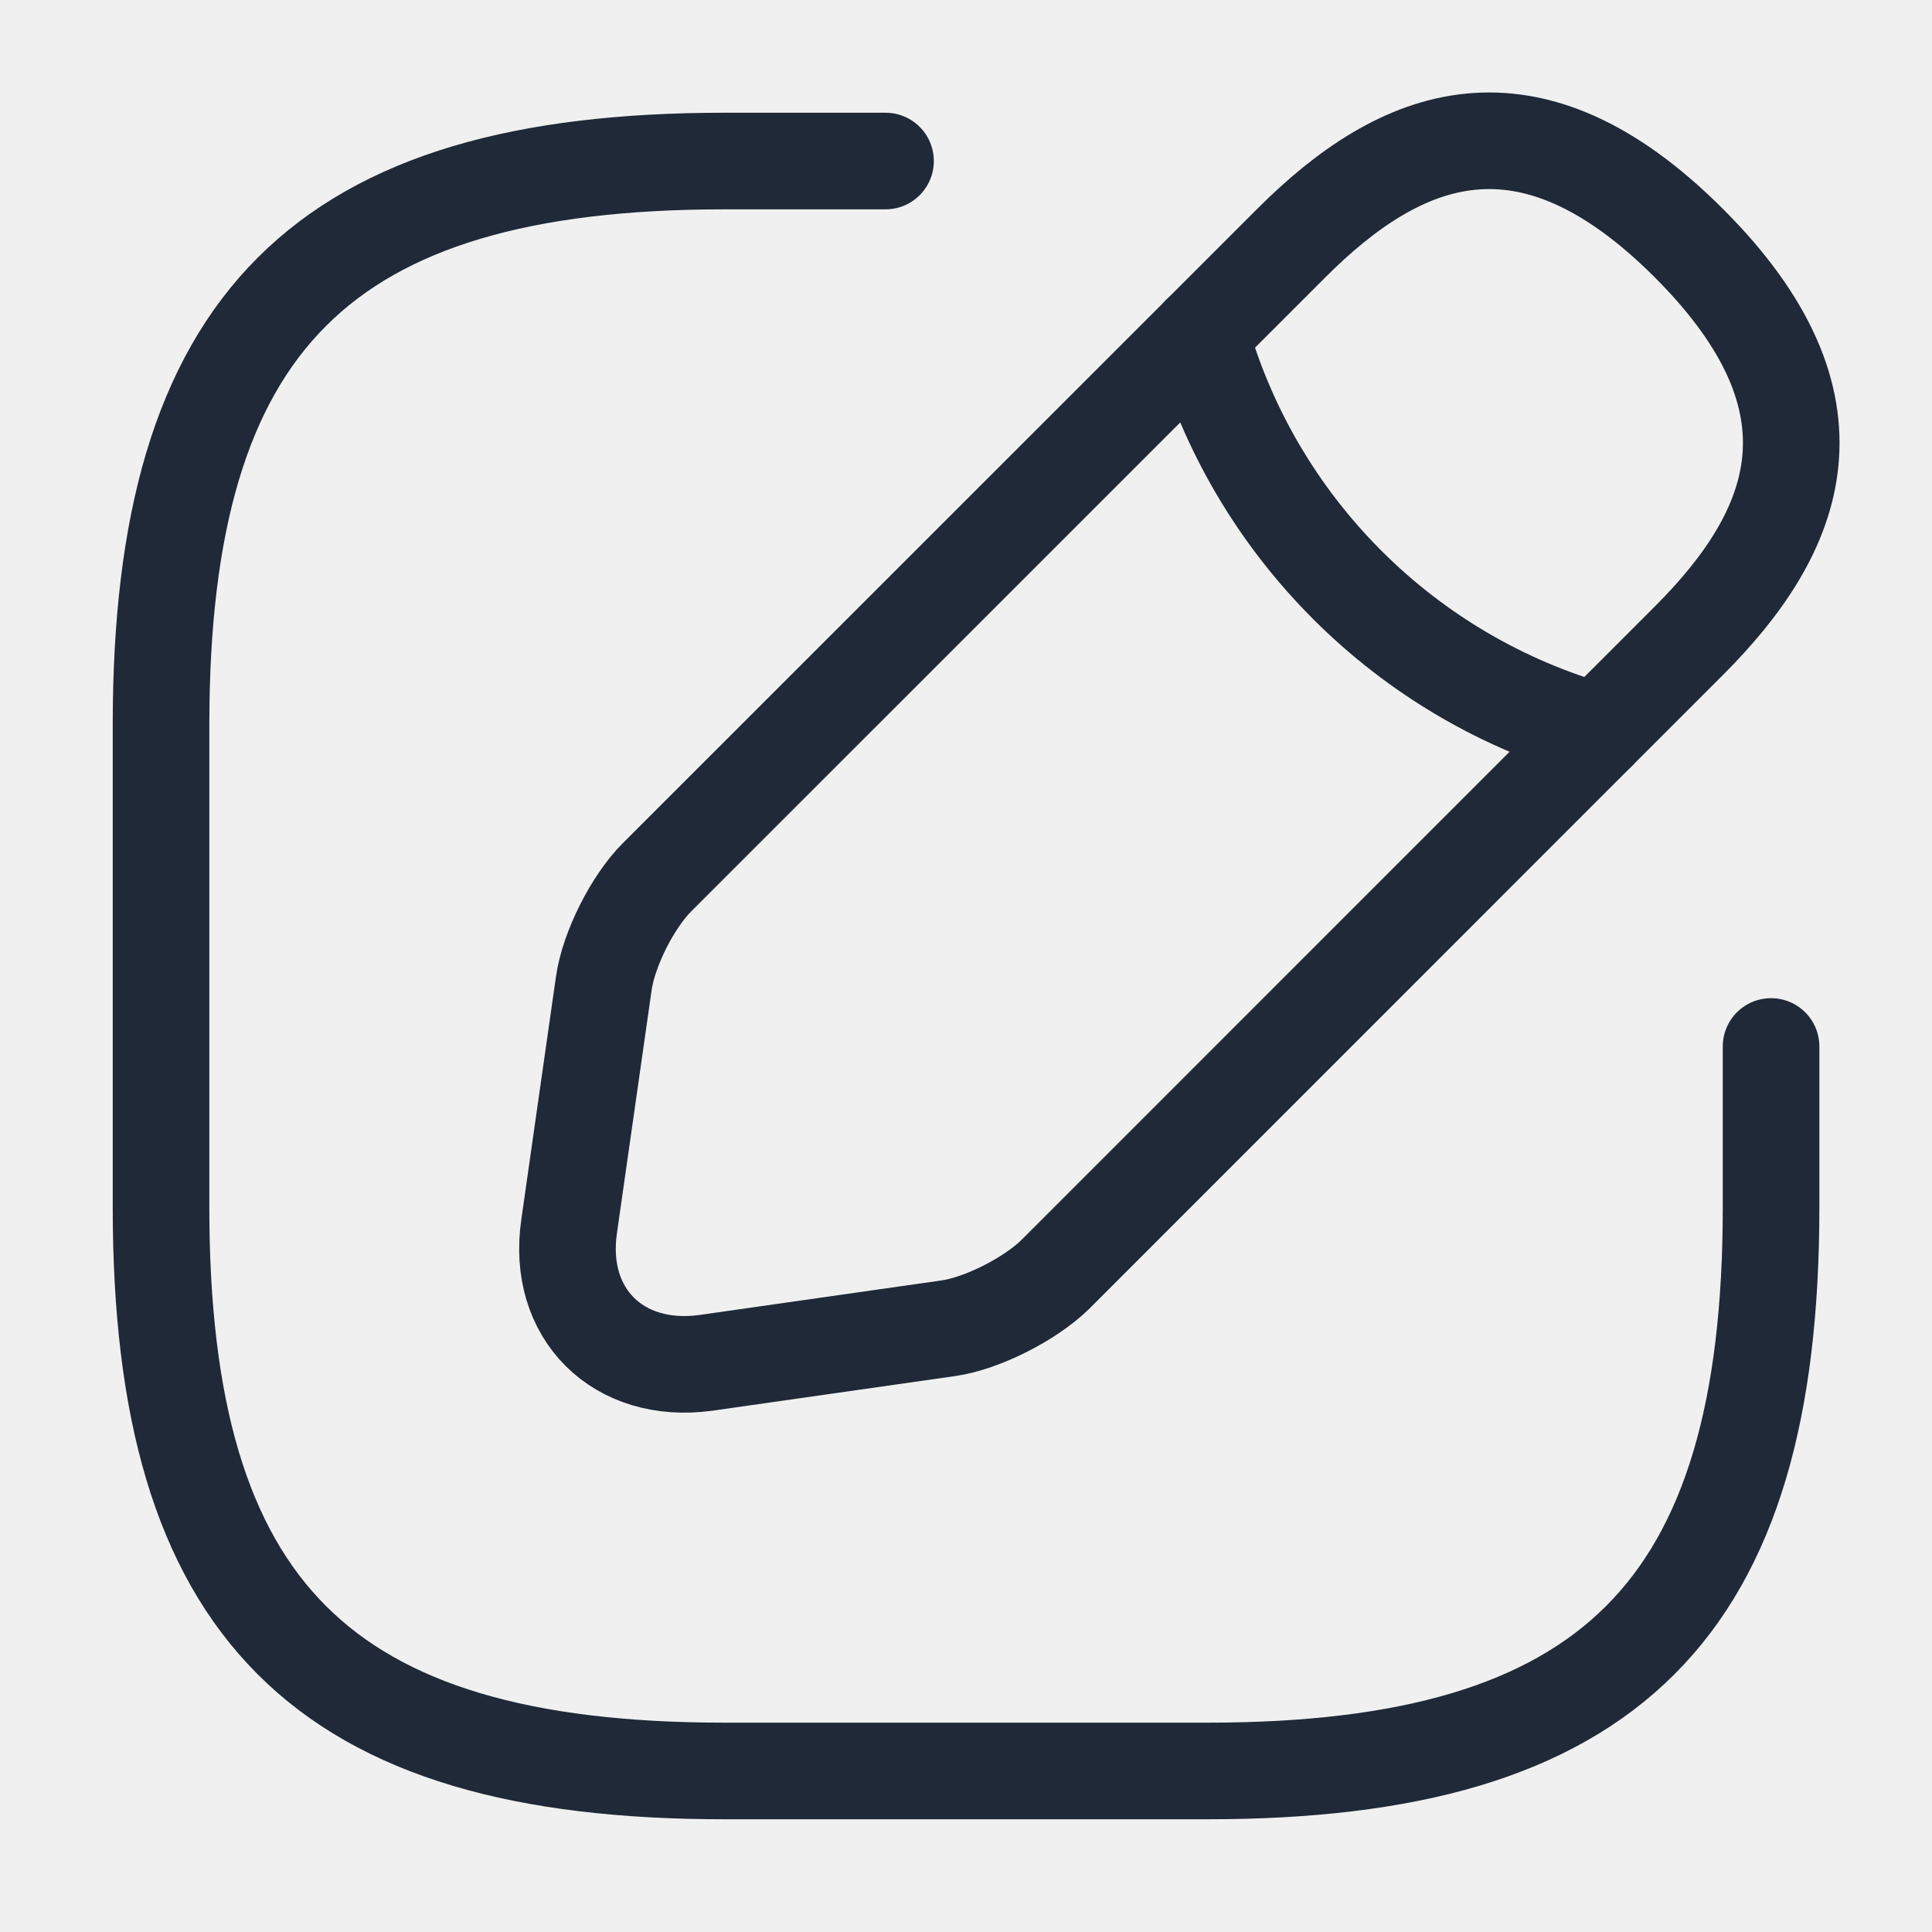
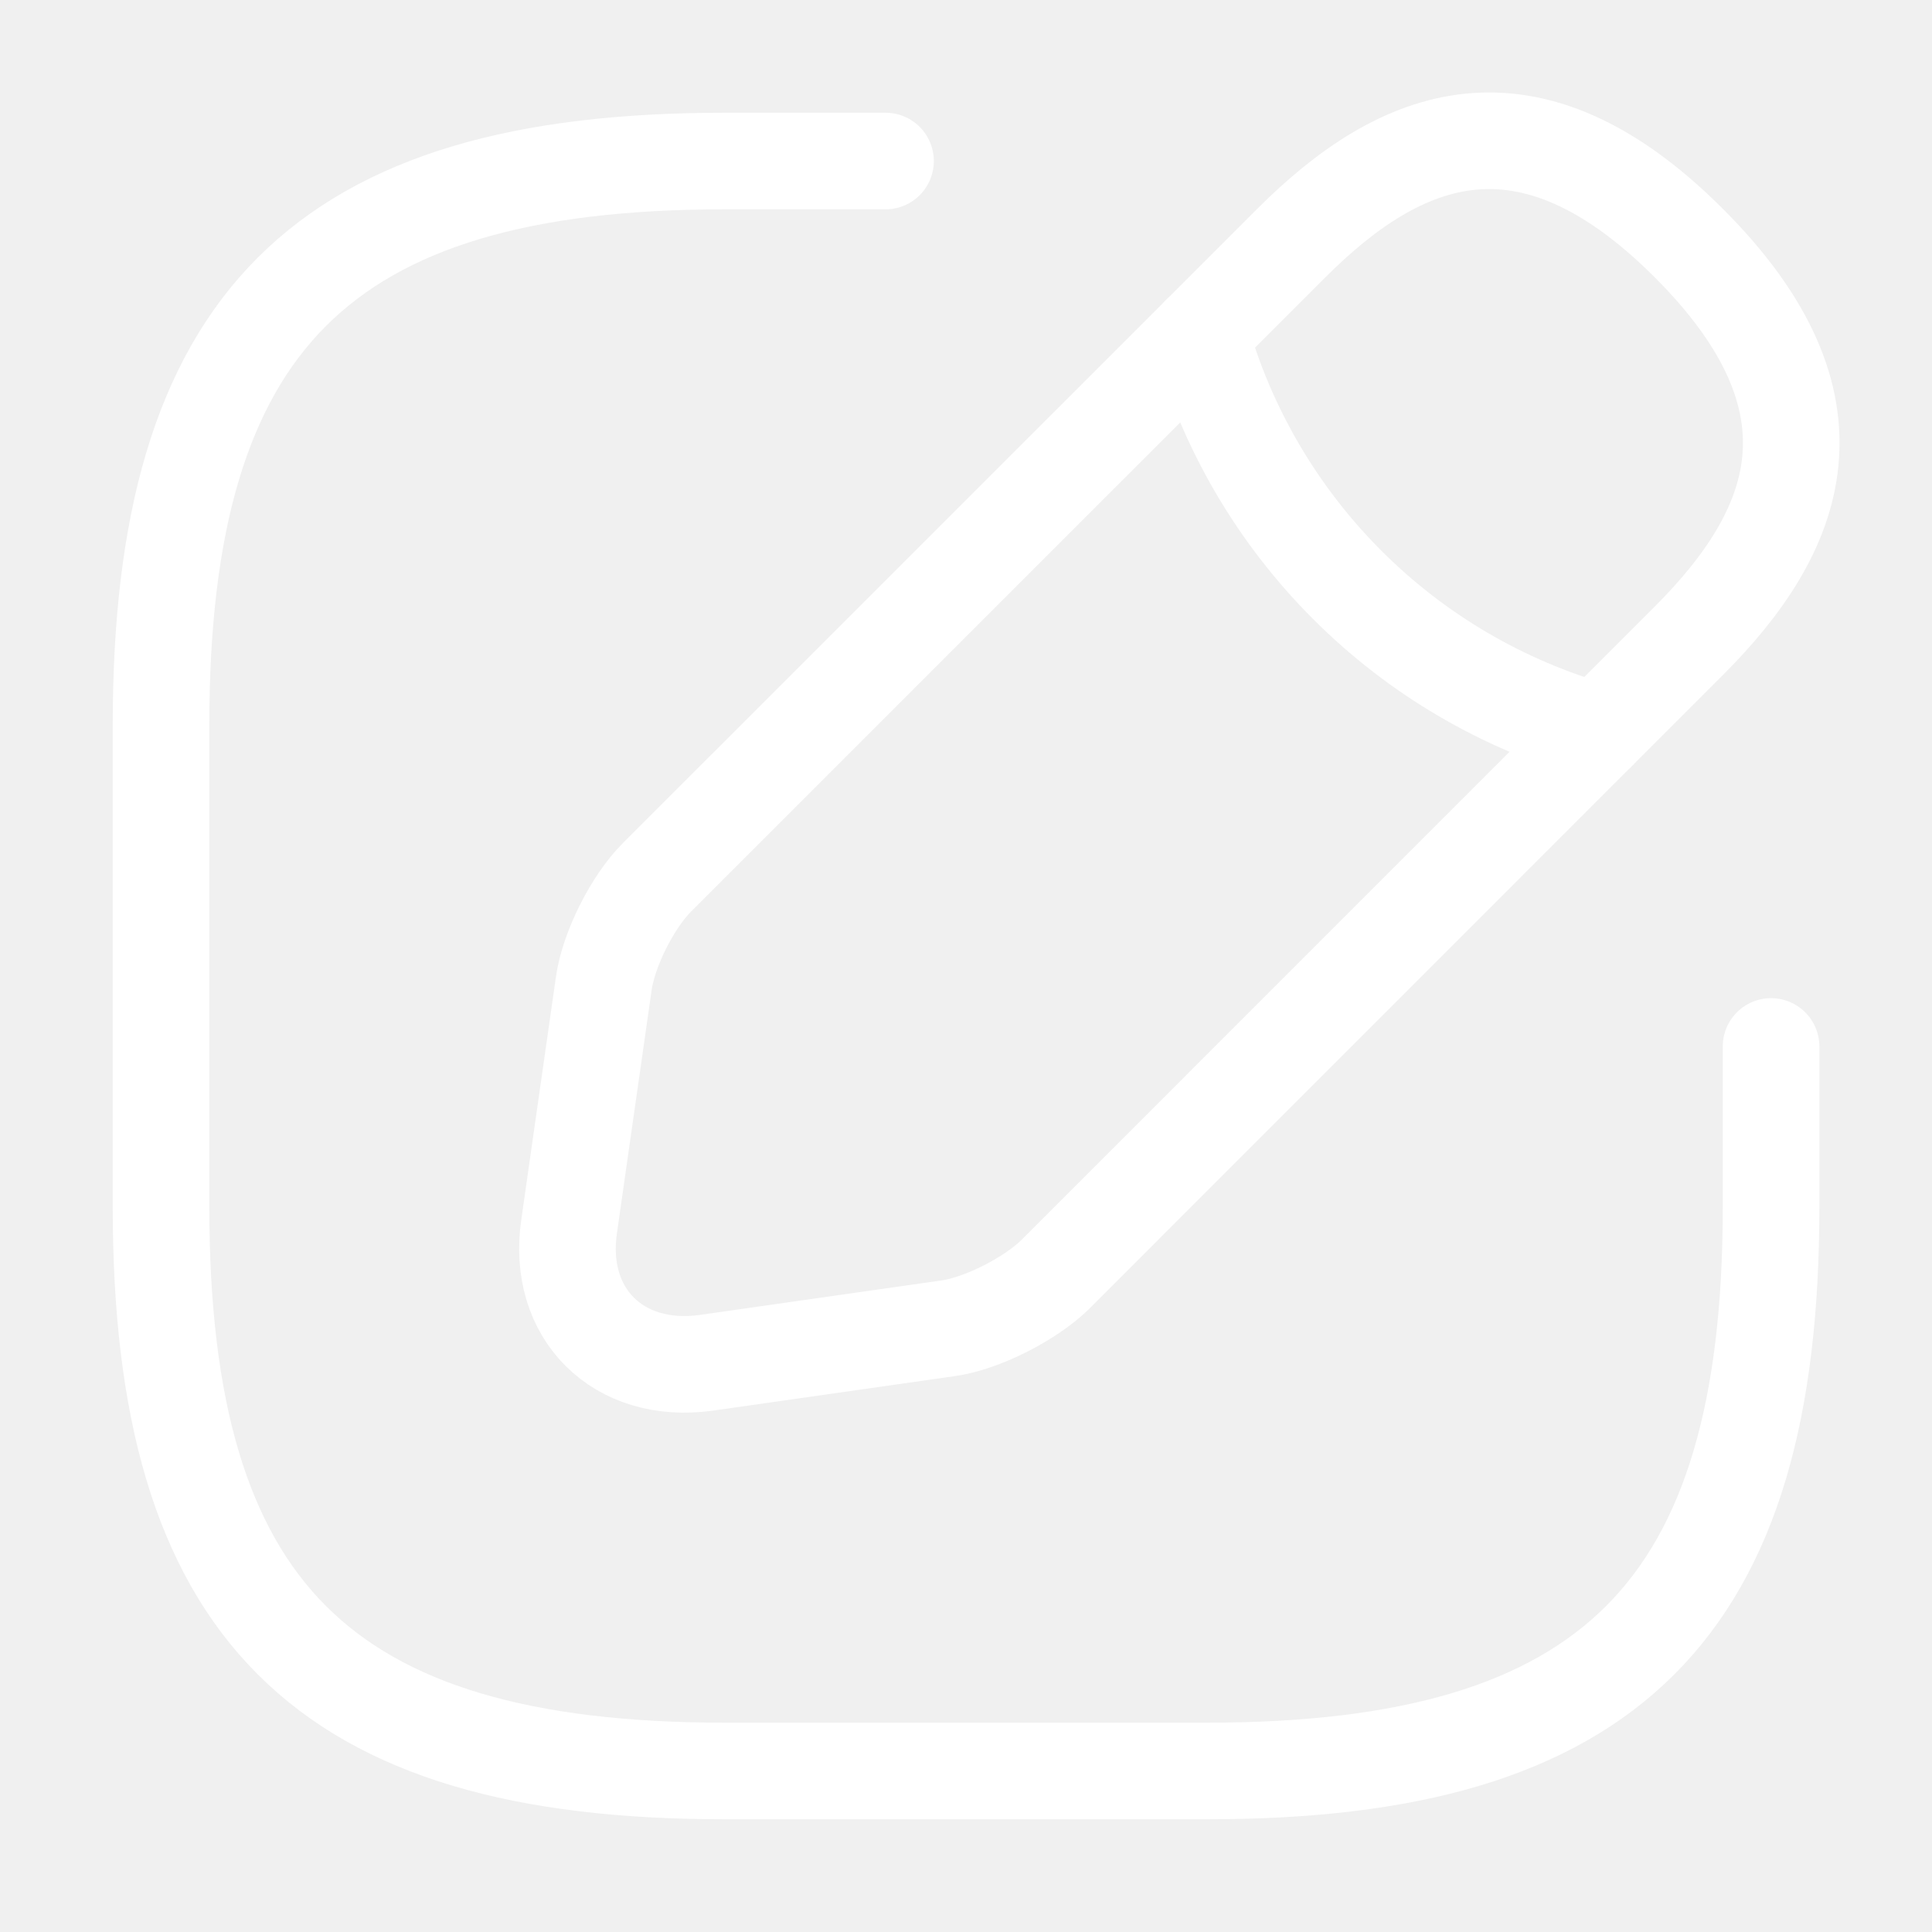
<svg xmlns="http://www.w3.org/2000/svg" width="20" height="20" viewBox="0 0 20 20" fill="none">
-   <path d="M9.167 1.667H7.5C3.334 1.667 1.667 3.333 1.667 7.5V12.5C1.667 16.667 3.334 18.333 7.5 18.333H12.5C16.667 18.333 18.334 16.667 18.334 12.5V10.833" stroke="#1F2937" stroke-linecap="round" stroke-linejoin="round" />
-   <path d="M13.367 2.517L6.8 9.083C6.55 9.333 6.3 9.825 6.25 10.183L5.892 12.692C5.758 13.6 6.4 14.233 7.308 14.108L9.817 13.75C10.167 13.7 10.658 13.45 10.917 13.2L17.483 6.633C18.617 5.5 19.15 4.183 17.483 2.517C15.817 0.85 14.5 1.383 13.367 2.517Z" stroke="#1F2937" stroke-miterlimit="10" stroke-linecap="round" stroke-linejoin="round" />
-   <path d="M12.425 3.458C12.701 4.44 13.225 5.333 13.946 6.054C14.666 6.775 15.56 7.299 16.541 7.575" stroke="#1F2937" stroke-miterlimit="10" stroke-linecap="round" stroke-linejoin="round" />
+   <path d="M9.167 1.667H7.5C3.334 1.667 1.667 3.333 1.667 7.5V12.5C1.667 16.667 3.334 18.333 7.5 18.333H12.5C16.667 18.333 18.334 16.667 18.334 12.5V10.833" stroke="#FFFFFF" stroke-linecap="round" stroke-linejoin="round" />
+   <path d="M13.367 2.517L6.8 9.083C6.55 9.333 6.3 9.825 6.25 10.183L5.892 12.692C5.758 13.6 6.4 14.233 7.308 14.108L9.817 13.75C10.167 13.7 10.658 13.45 10.917 13.2L17.483 6.633C18.617 5.5 19.15 4.183 17.483 2.517C15.817 0.85 14.5 1.383 13.367 2.517Z" stroke="#FFFFFF" stroke-miterlimit="10" stroke-linecap="round" stroke-linejoin="round" />
+   <path d="M12.425 3.458C12.701 4.44 13.225 5.333 13.946 6.054C14.666 6.775 15.56 7.299 16.541 7.575" stroke="#FFFFFF" stroke-miterlimit="10" stroke-linecap="round" stroke-linejoin="round" />
</svg>
